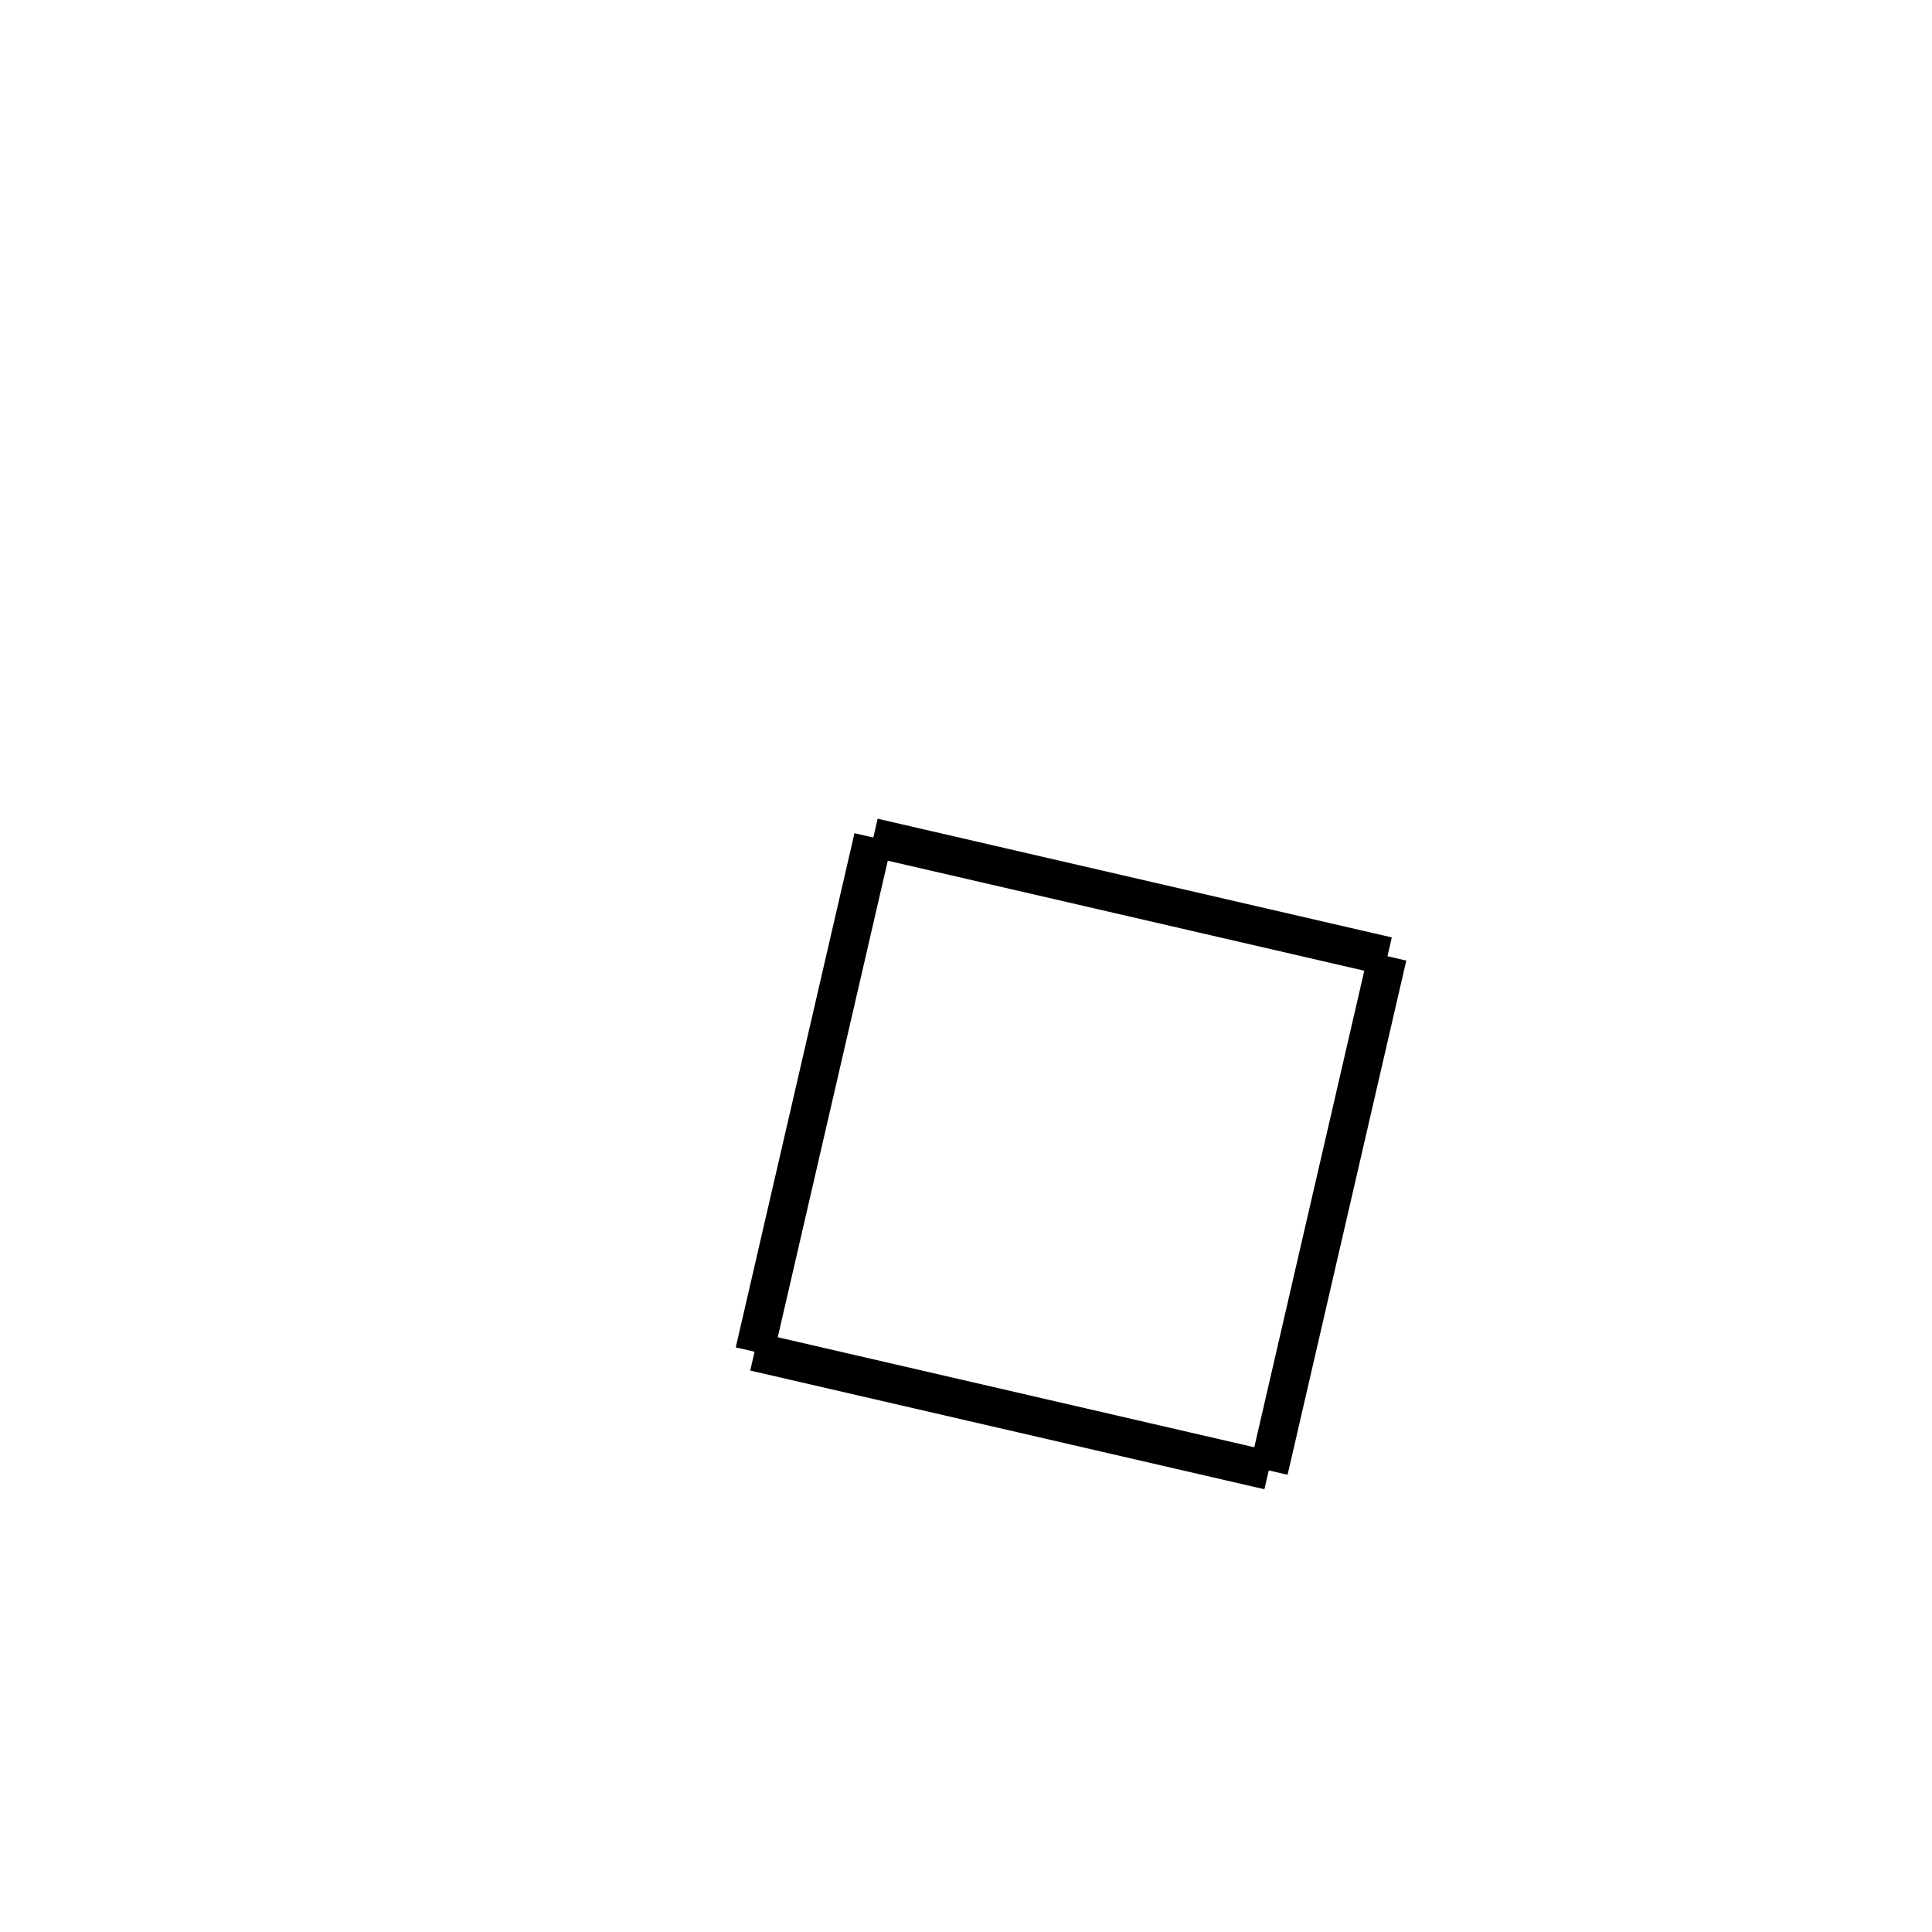
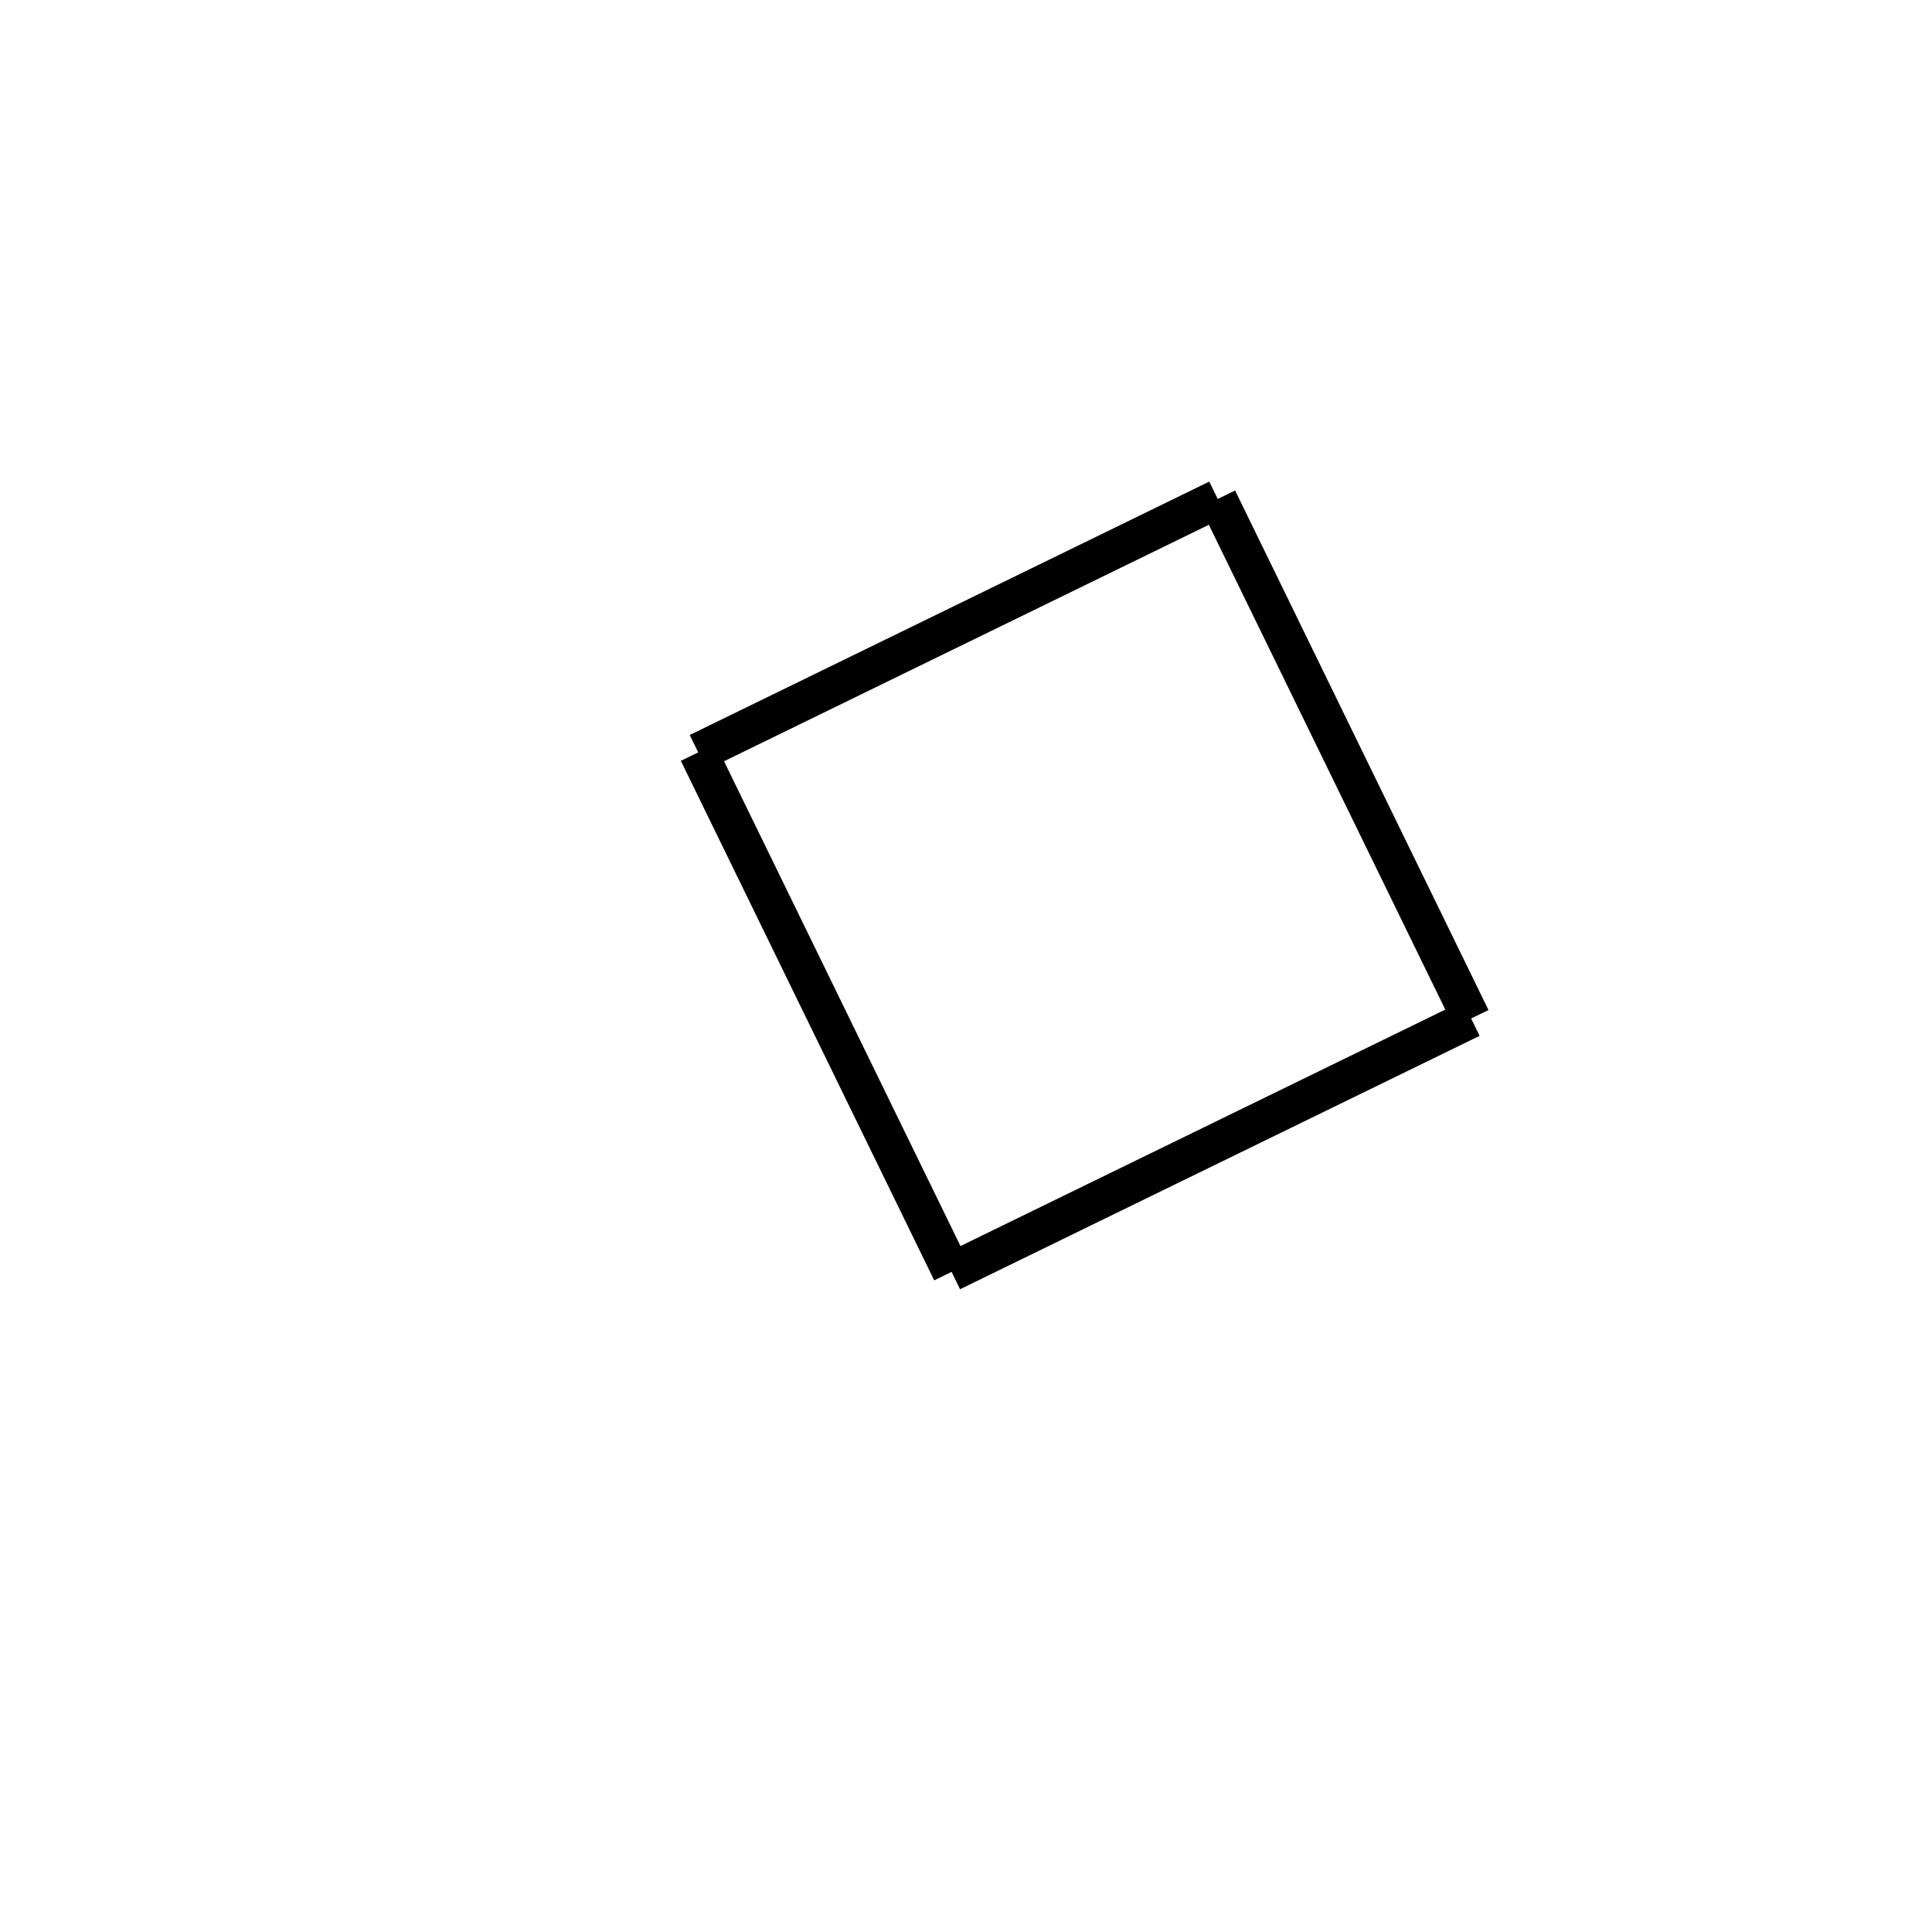
<svg xmlns="http://www.w3.org/2000/svg" height="100" width="100">
-   <line x1="71.815" y1="49.495" x2="65.671" y2="76.109" stroke-width="2" stroke="black" />
-   <line x1="65.671" y1="76.109" x2="39.057" y2="69.965" stroke-width="2" stroke="black" />
-   <line x1="45.202" y1="43.351" x2="39.057" y2="69.965" stroke-width="2" stroke="black" />
-   <line x1="71.815" y1="49.495" x2="45.202" y2="43.351" stroke-width="2" stroke="black" />
+   <line x1="63.03" y1="25.826" x2="76.145" y2="52.717" stroke-width="2" stroke="black" />
+   <line x1="76.145" y1="52.717" x2="49.254" y2="65.832" stroke-width="2" stroke="black" />
+   <line x1="36.139" y1="38.942" x2="49.254" y2="65.832" stroke-width="2" stroke="black" />
+   <line x1="63.03" y1="25.826" x2="36.139" y2="38.942" stroke-width="2" stroke="black" />
</svg>
